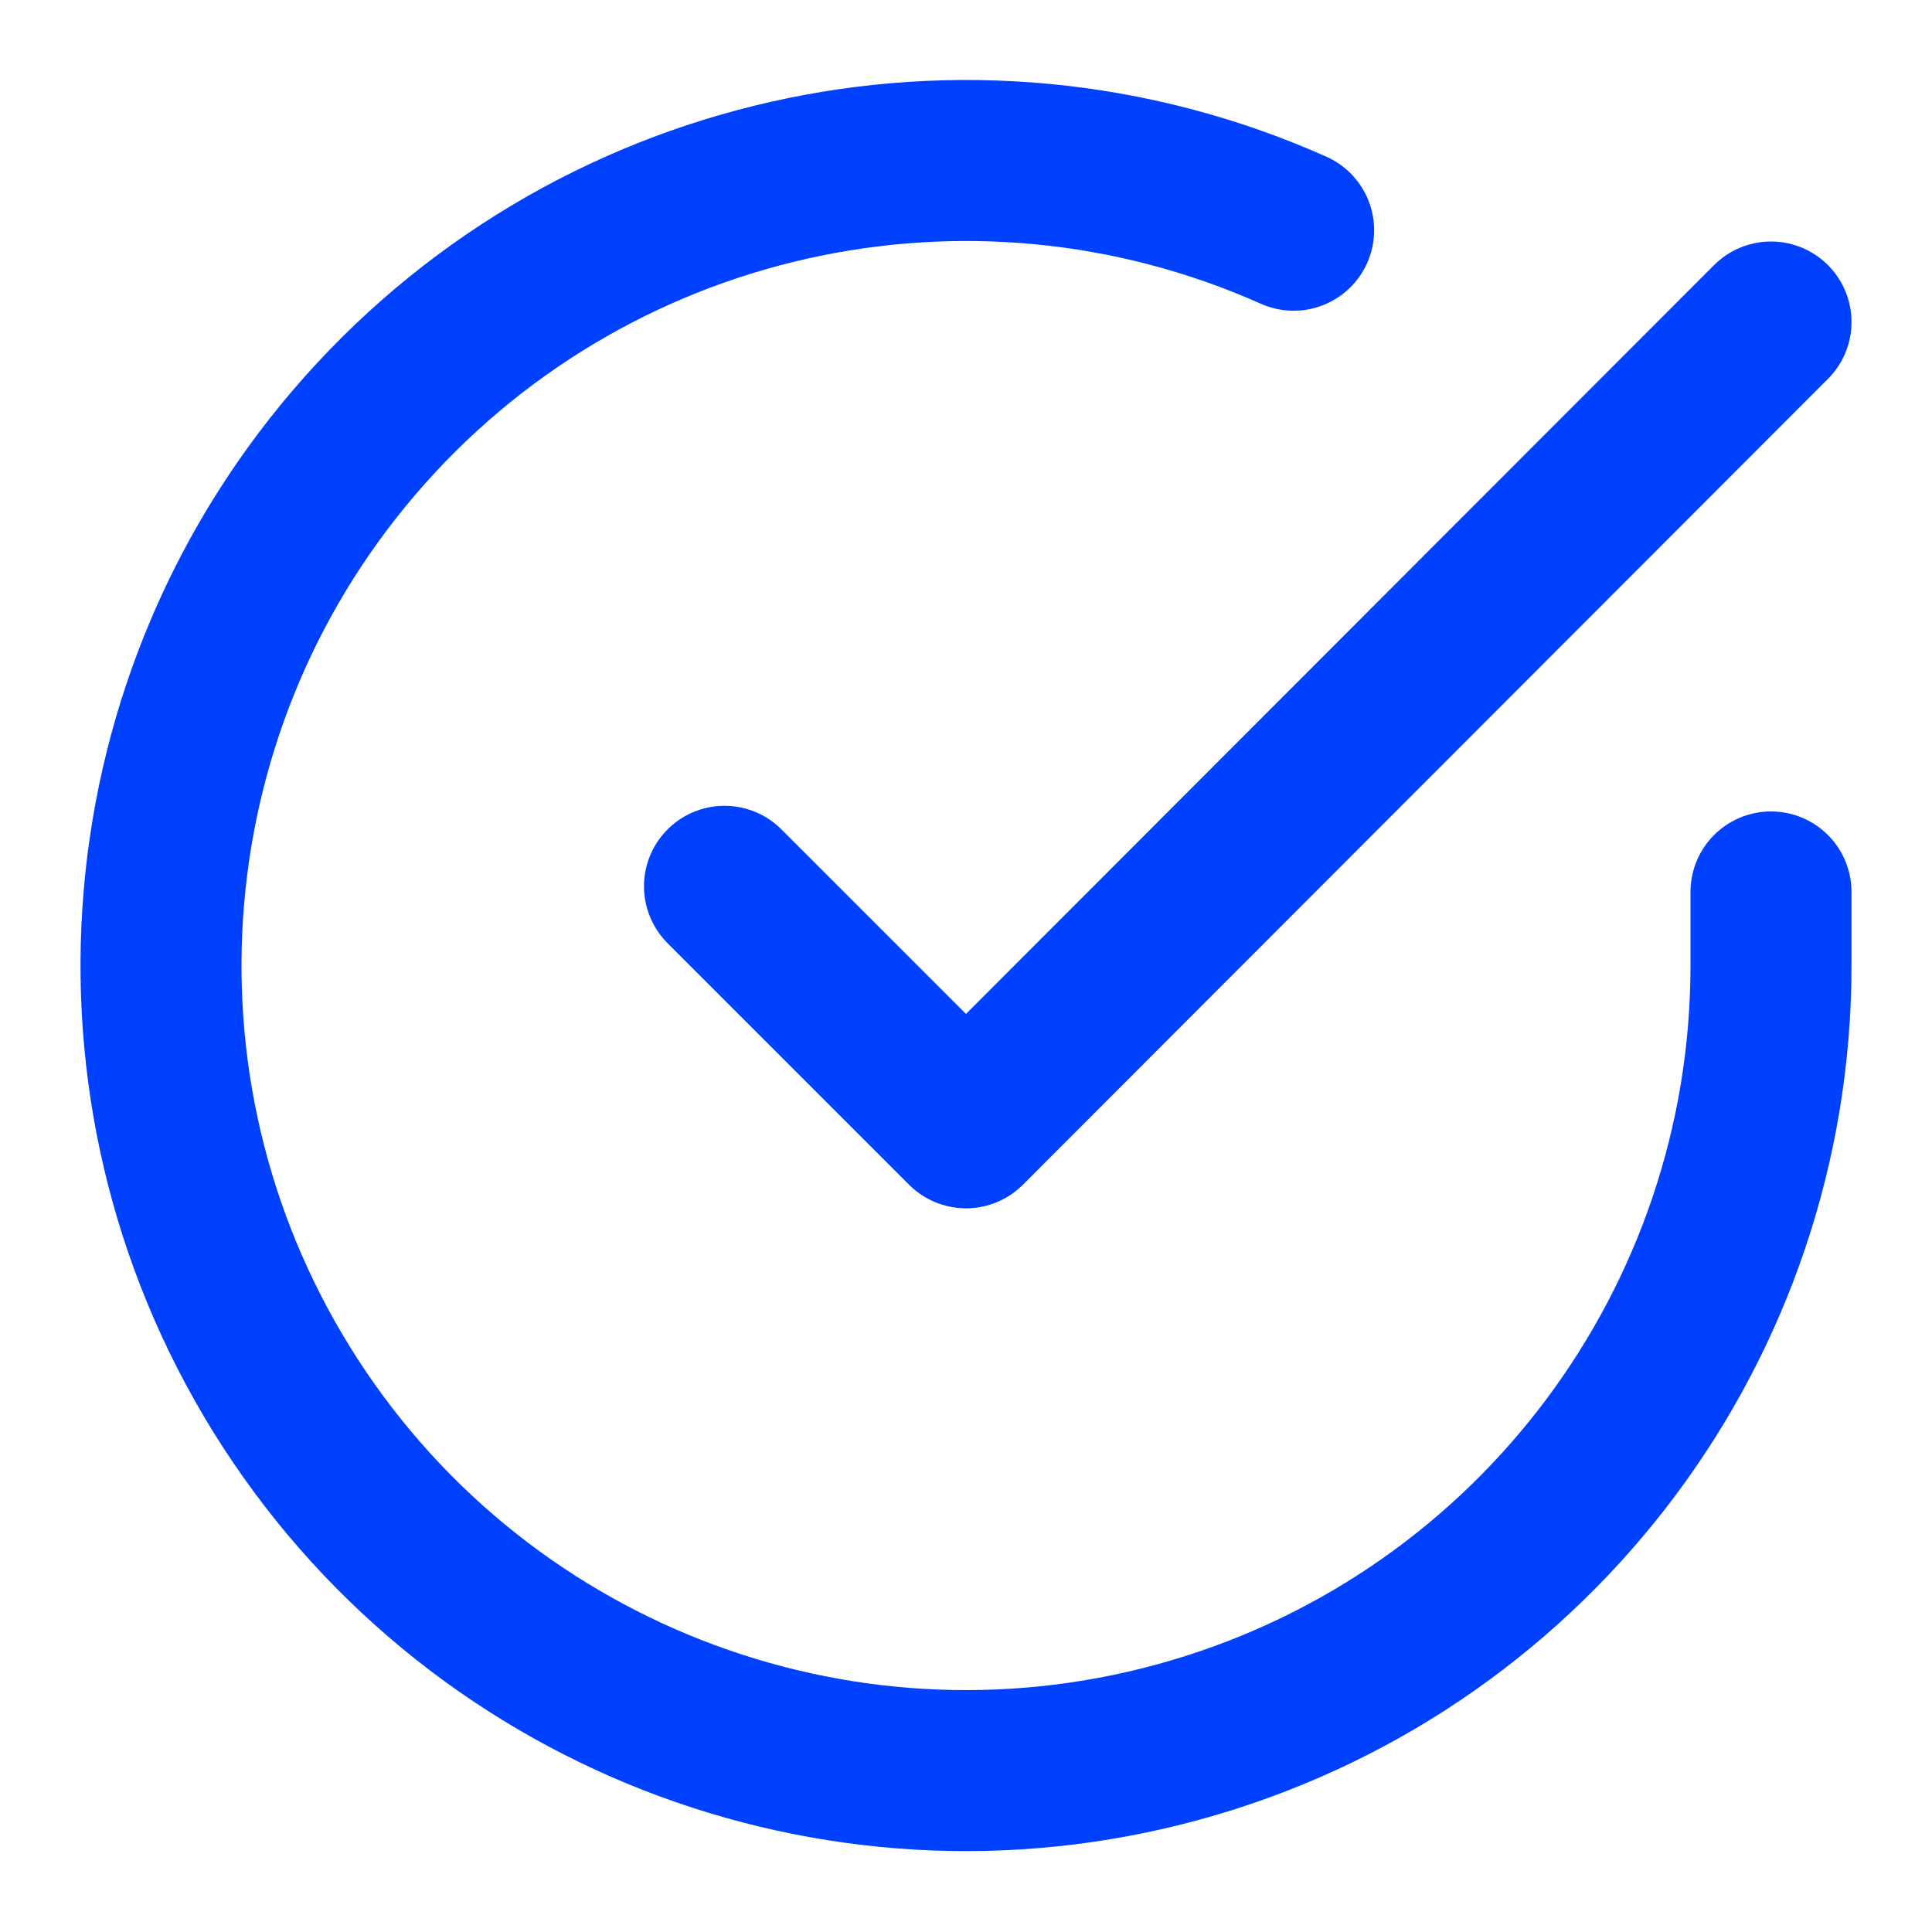
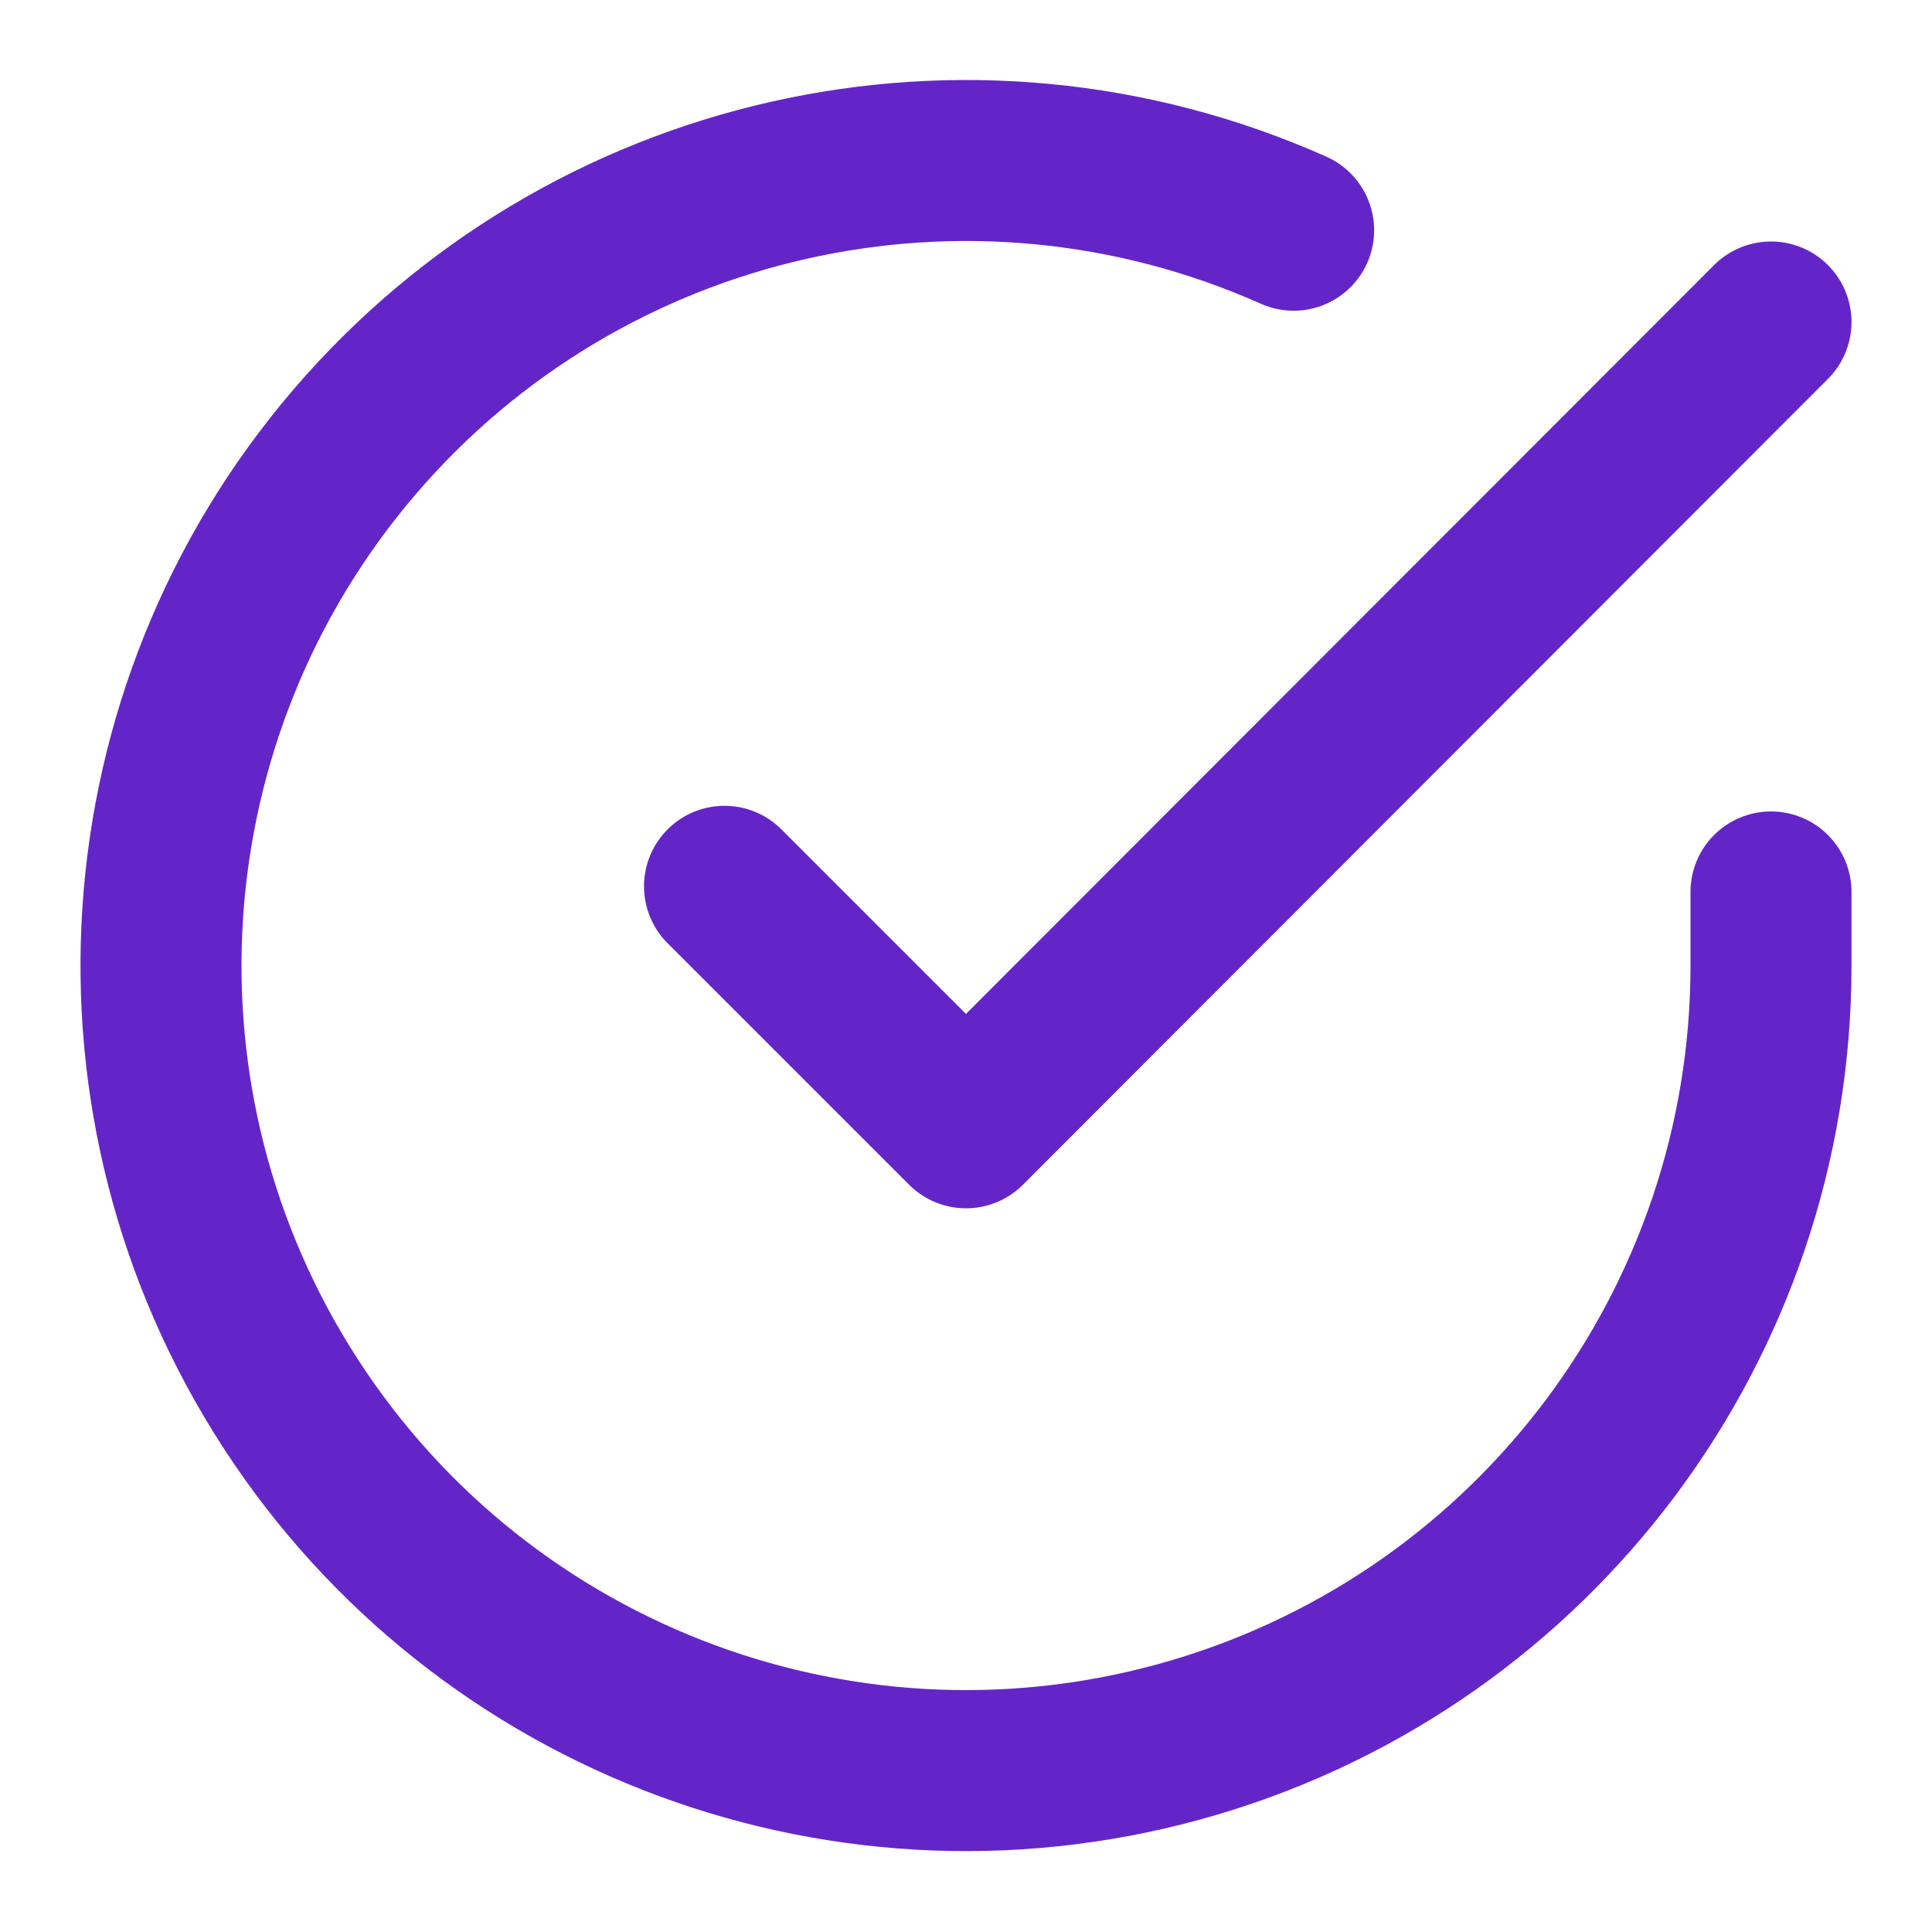
- <svg xmlns="http://www.w3.org/2000/svg" width="20" height="20" viewBox="0 0 24 24" fill="none" stroke="#0040ff" stroke-width="2" stroke-linecap="round" stroke-linejoin="round" class="lucide lucide-check-circle">
+ <svg xmlns="http://www.w3.org/2000/svg" width="20" height="20" viewBox="0 0 24 24" fill="none" stroke="#6425C8" stroke-width="2" stroke-linecap="round" stroke-linejoin="round" class="lucide lucide-check-circle">
  <path d="M22 11.08V12a10 10 0 1 1-5.93-9.14" />
  <polyline points="22 4 12 14.01 9 11.01" />
</svg>
